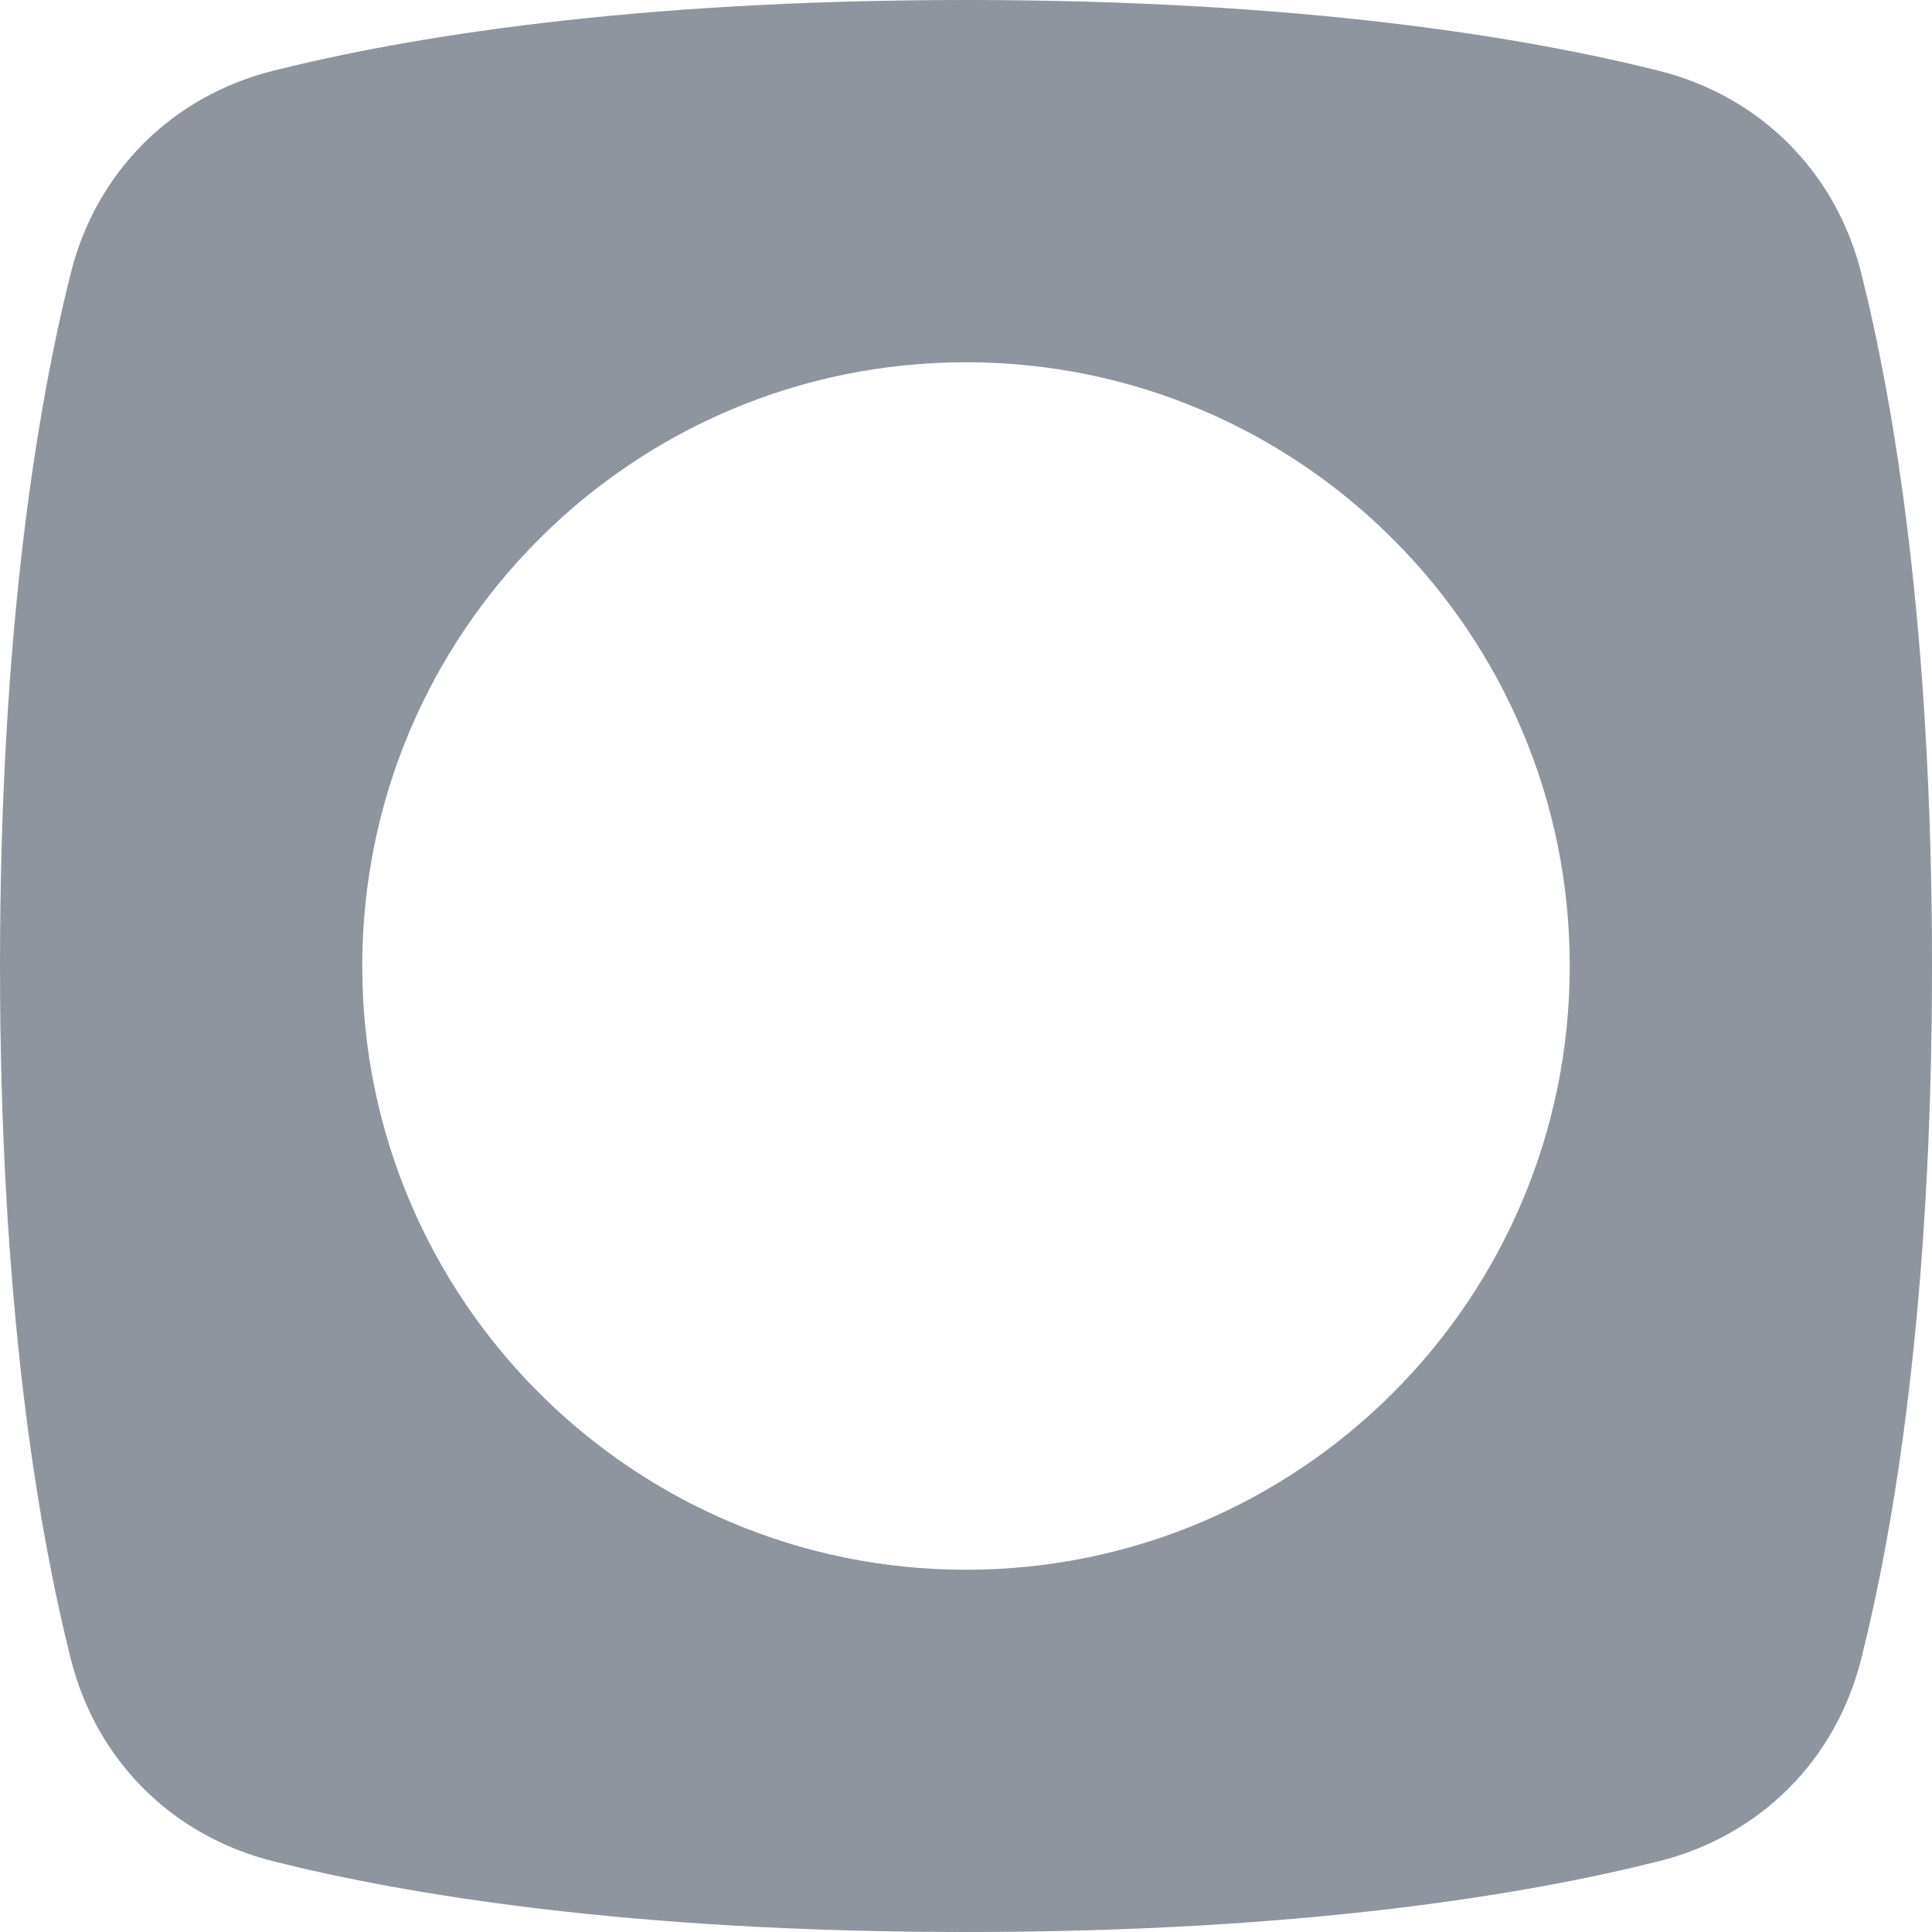
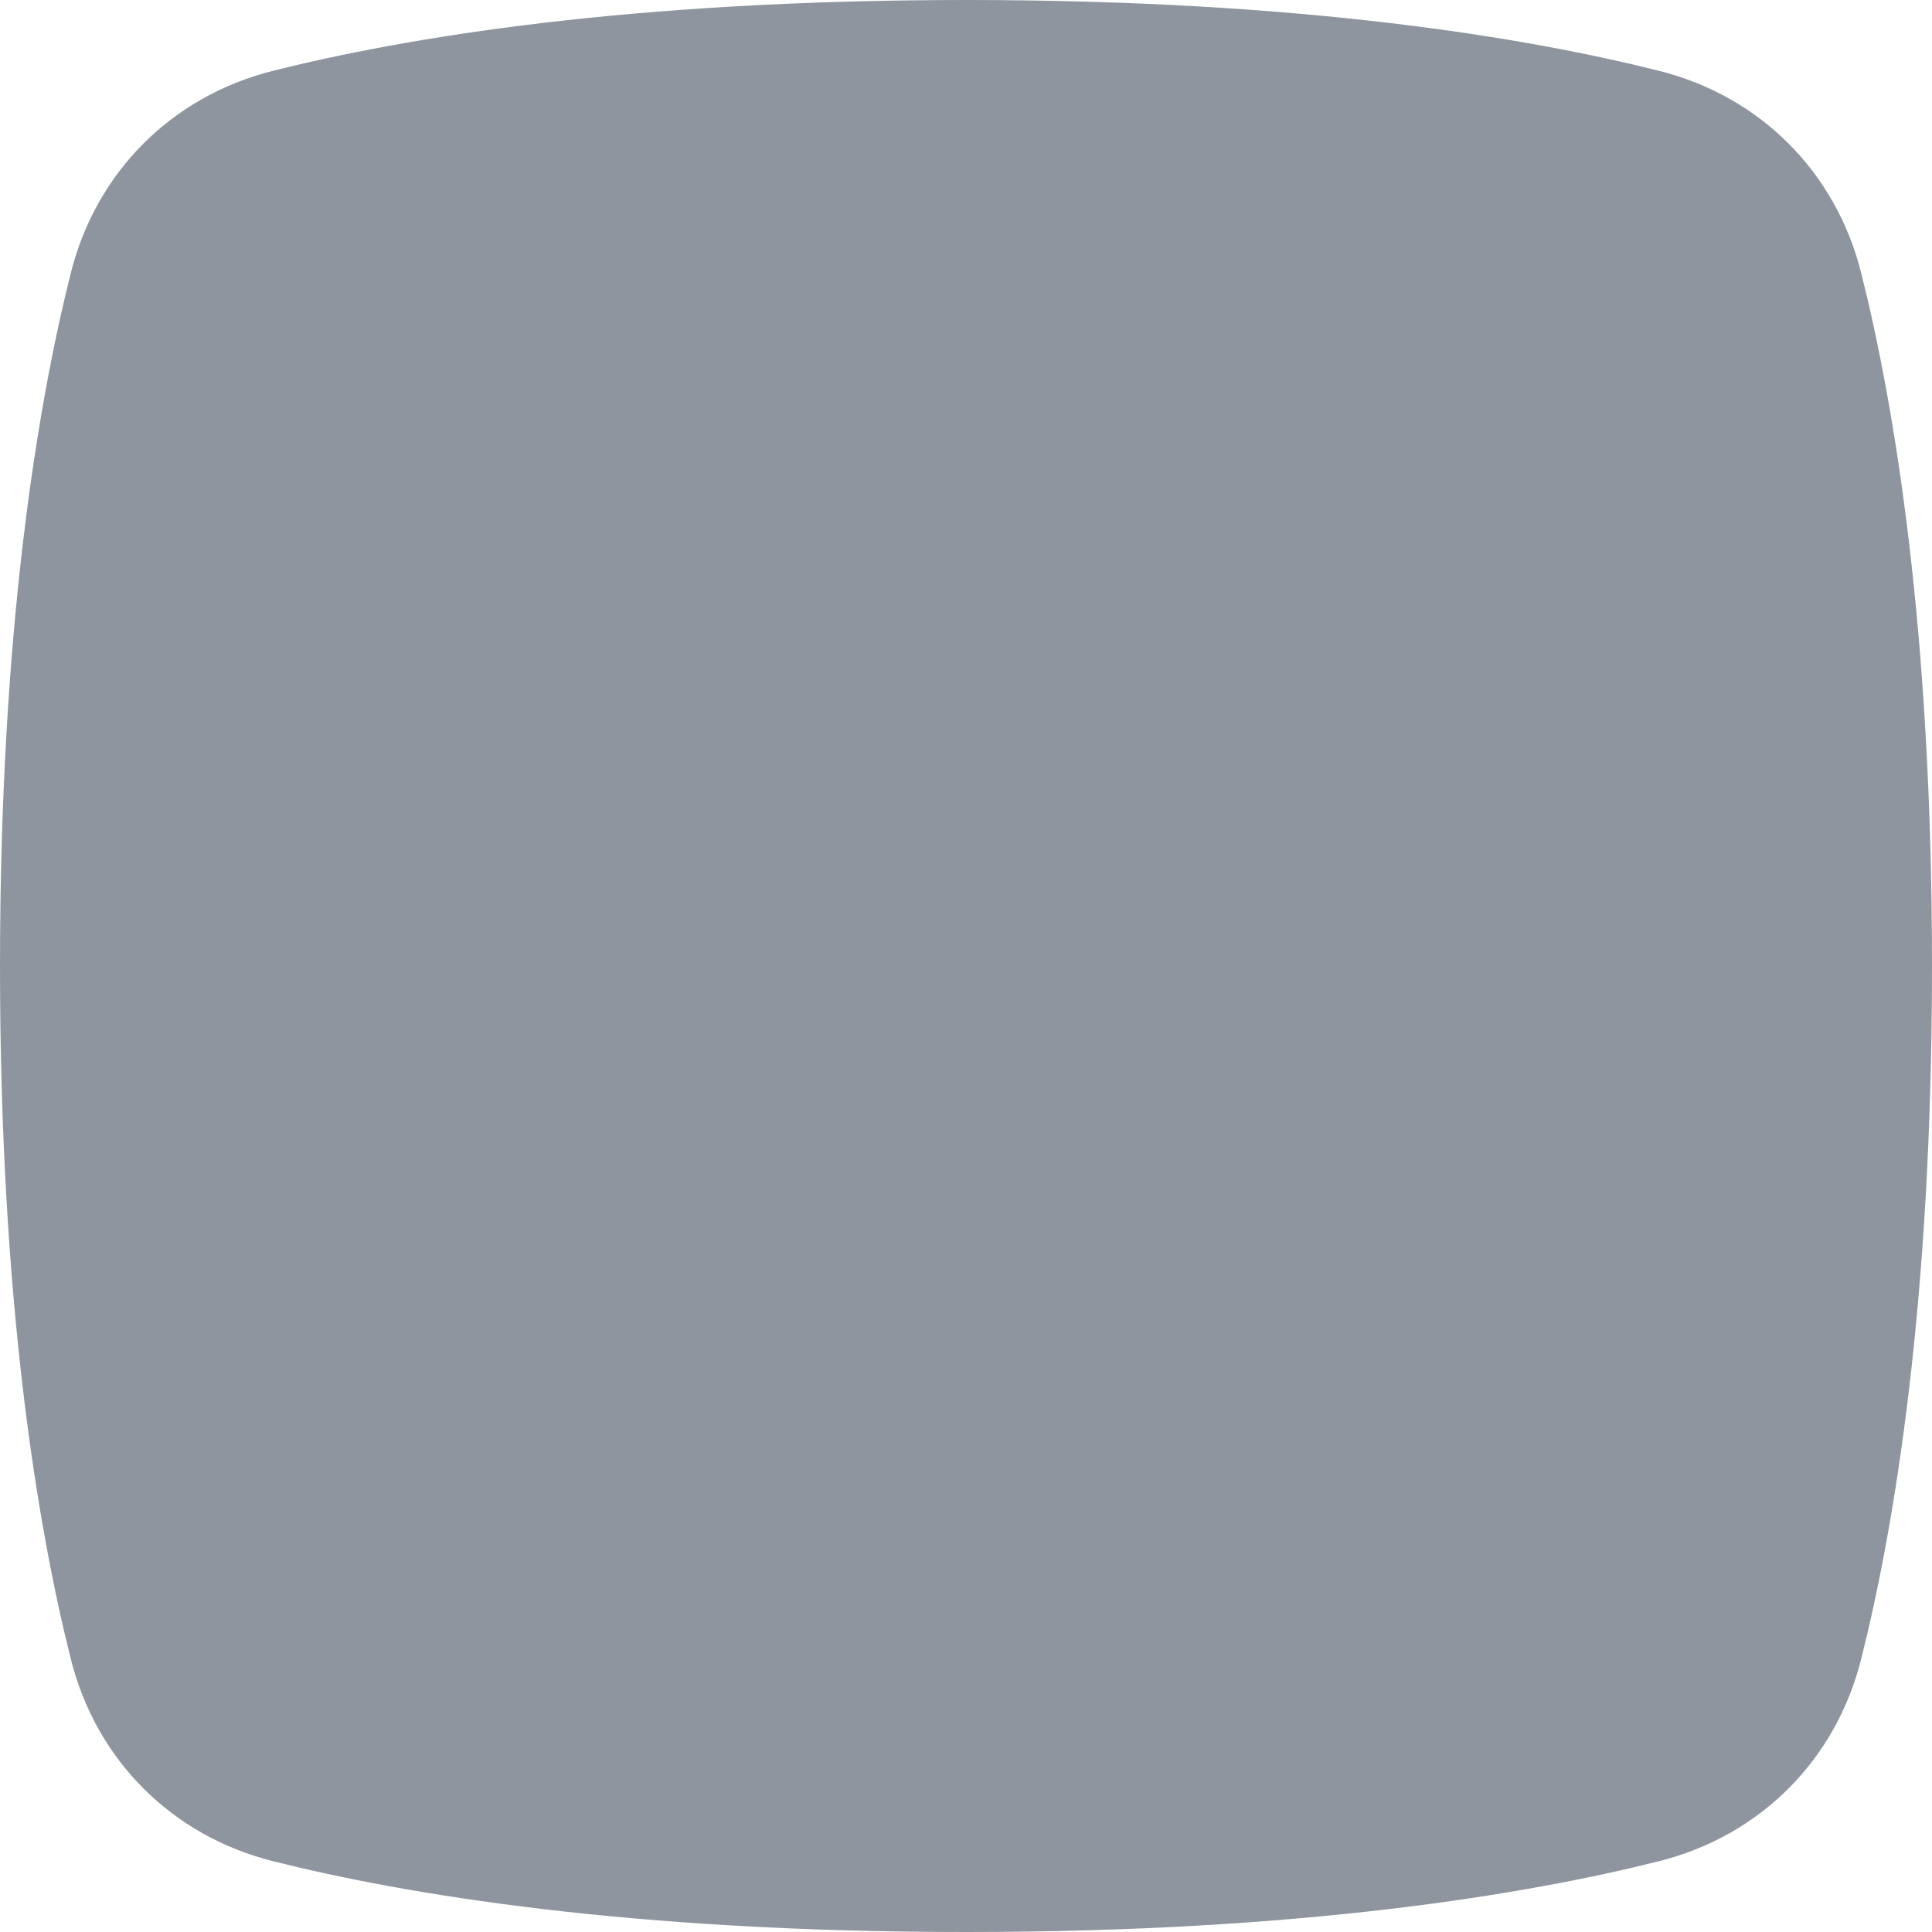
<svg xmlns="http://www.w3.org/2000/svg" width="10" height="10" viewBox="0 0 10 10" fill="none">
-   <path fill-rule="evenodd" clip-rule="evenodd" d="M1.415 0.366C0.89 0.497 0.497 0.89 0.366 1.415C0.194 2.1 0 3.259 0 5C0 6.741 0.194 7.9 0.366 8.585C0.497 9.11 0.89 9.503 1.415 9.634C2.1 9.806 3.259 10 5 10C6.741 10 7.9 9.806 8.585 9.634C9.11 9.503 9.503 9.11 9.634 8.585C9.806 7.9 10 6.741 10 5C10 3.259 9.806 2.1 9.634 1.415C9.503 0.89 9.11 0.497 8.585 0.366C7.9 0.194 6.741 0 5 0C3.259 0 2.1 0.194 1.415 0.366ZM5 8.125C6.726 8.125 8.125 6.726 8.125 5C8.125 3.274 6.726 1.875 5 1.875C3.274 1.875 1.875 3.274 1.875 5C1.875 6.726 3.274 8.125 5 8.125Z" fill="#8F959E" />
+   <path d="M1.415 0.366C0.89 0.497 0.497 0.89 0.366 1.415C0.194 2.1 0 3.259 0 5C0 6.741 0.194 7.9 0.366 8.585C0.497 9.11 0.89 9.503 1.415 9.634C2.1 9.806 3.259 10 5 10C6.741 10 7.9 9.806 8.585 9.634C9.11 9.503 9.503 9.11 9.634 8.585C9.806 7.9 10 6.741 10 5C10 3.259 9.806 2.1 9.634 1.415C9.503 0.89 9.11 0.497 8.585 0.366C7.9 0.194 6.741 0 5 0C3.259 0 2.1 0.194 1.415 0.366ZM5 8.125C6.726 8.125 8.125 6.726 8.125 5C8.125 3.274 6.726 1.875 5 1.875C3.274 1.875 1.875 3.274 1.875 5C1.875 6.726 3.274 8.125 5 8.125Z" fill="#8F959E" />
</svg>
